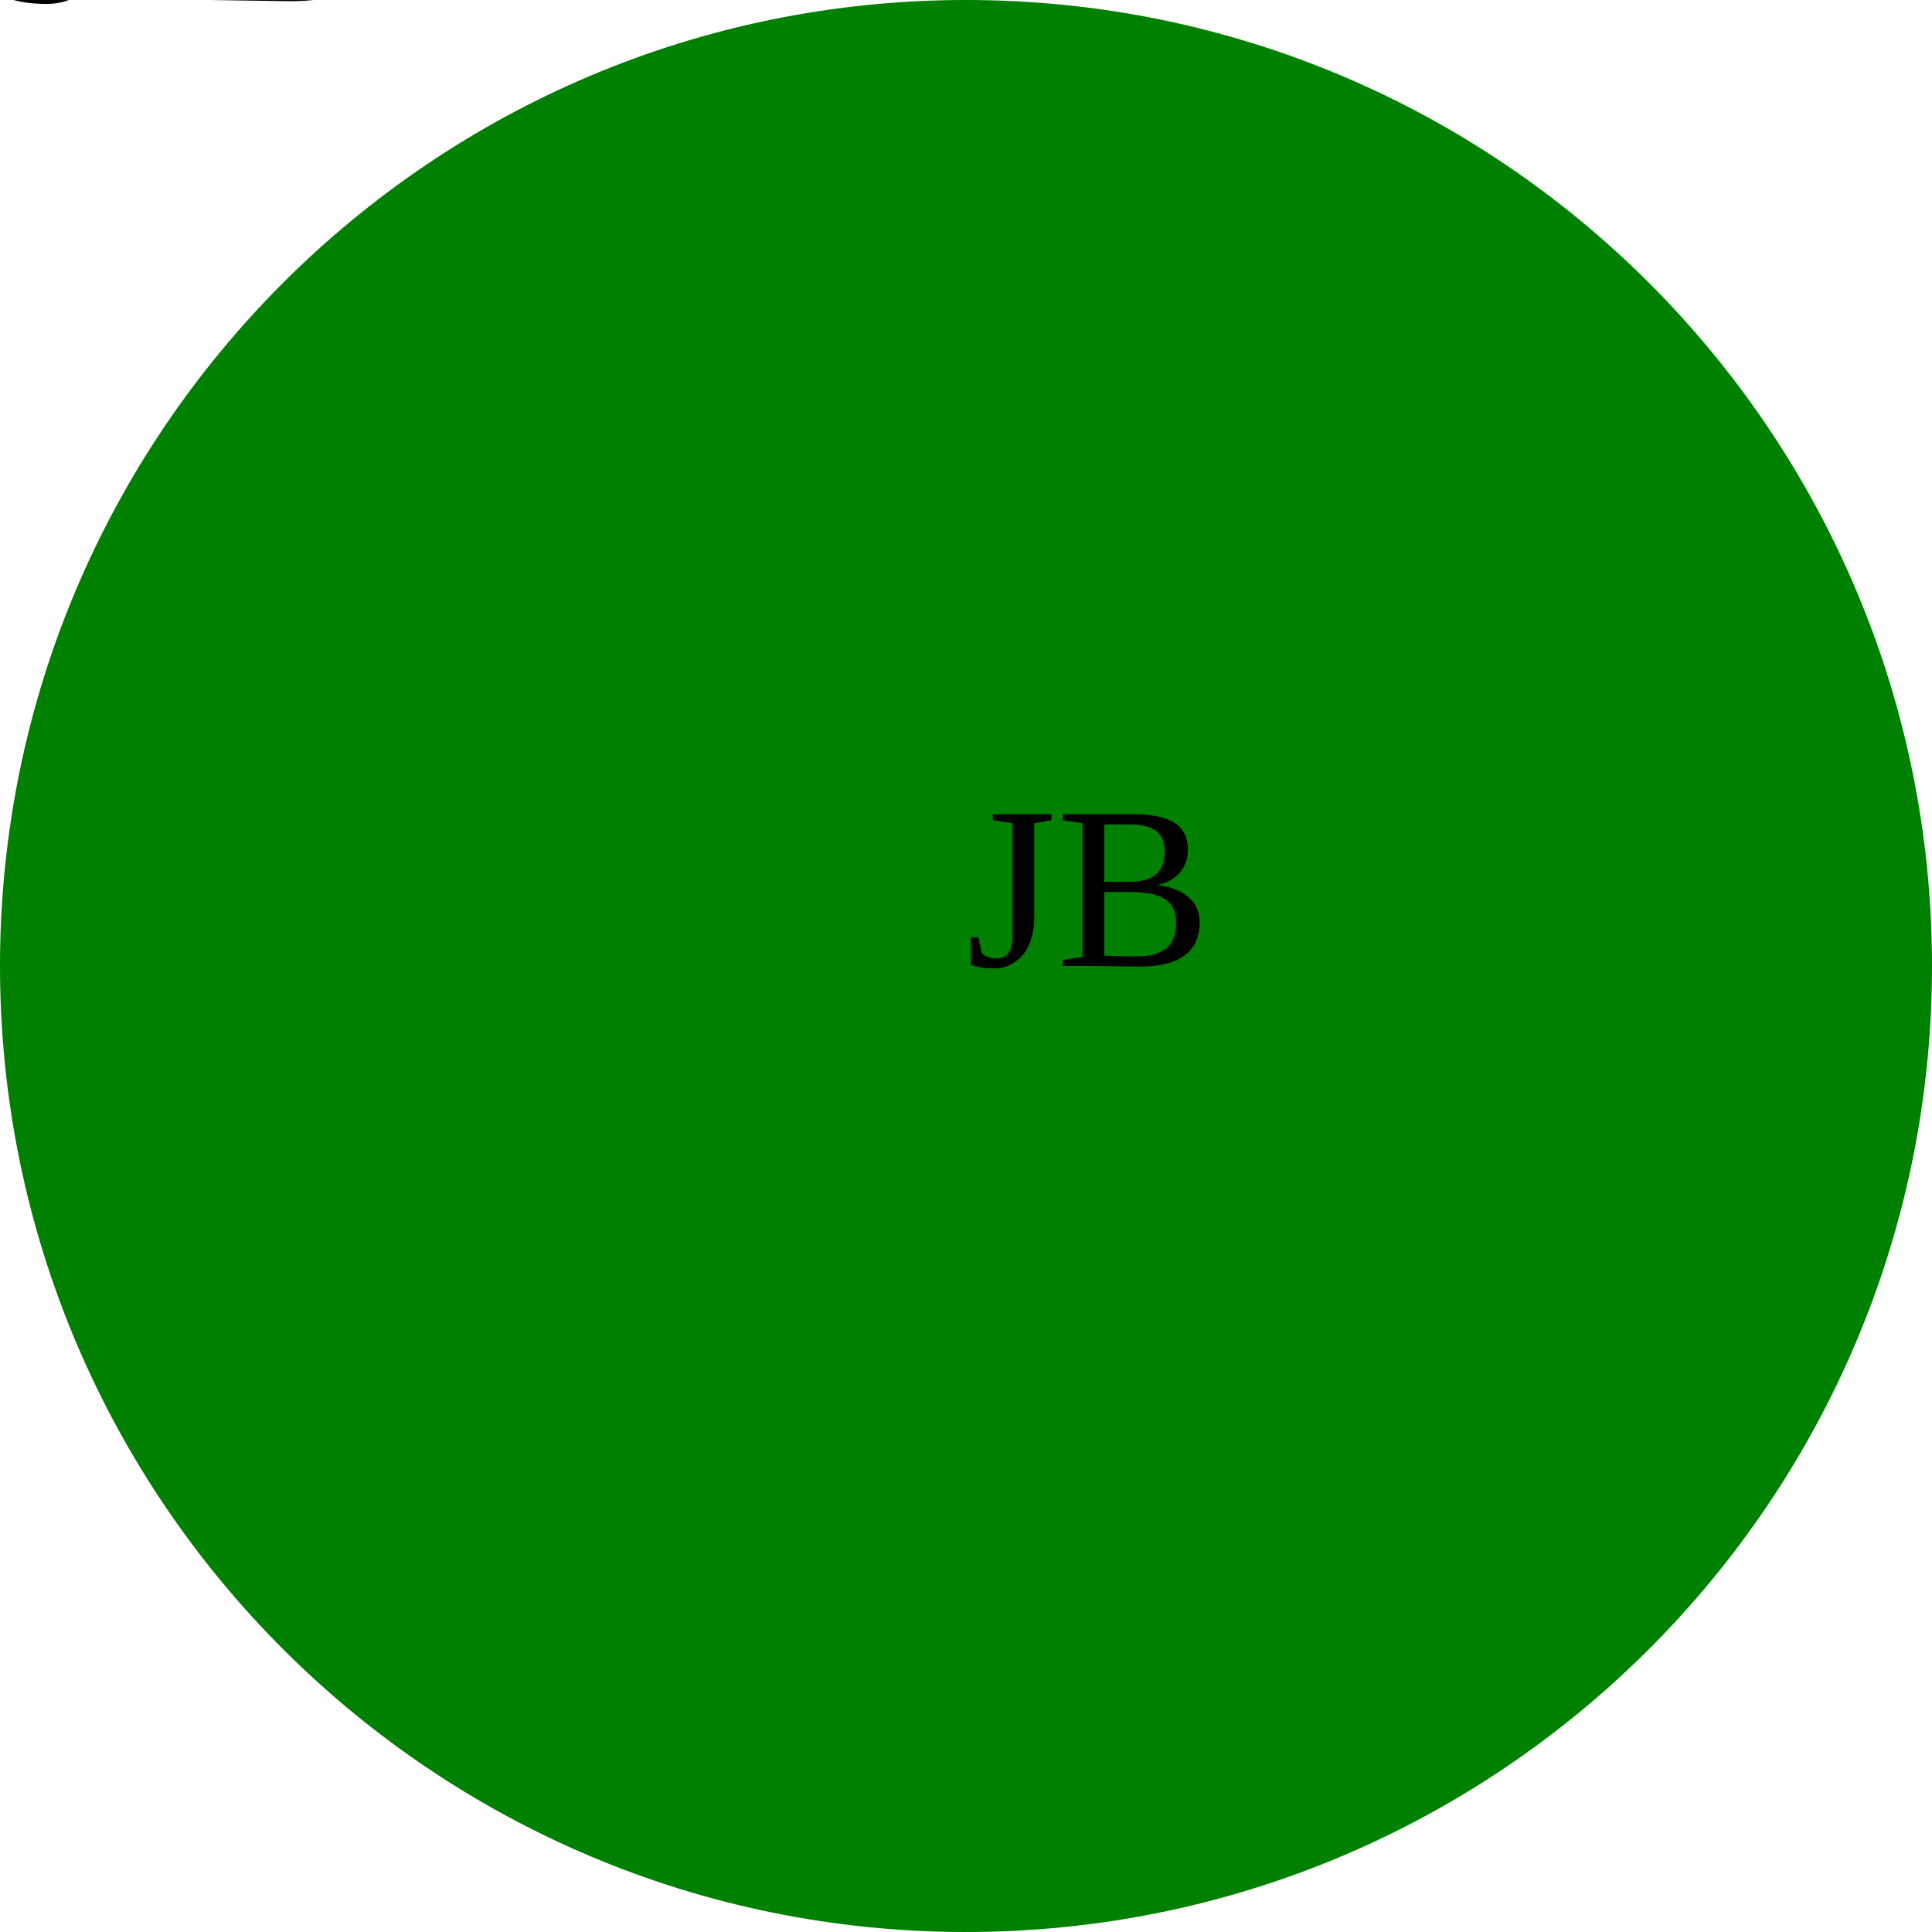
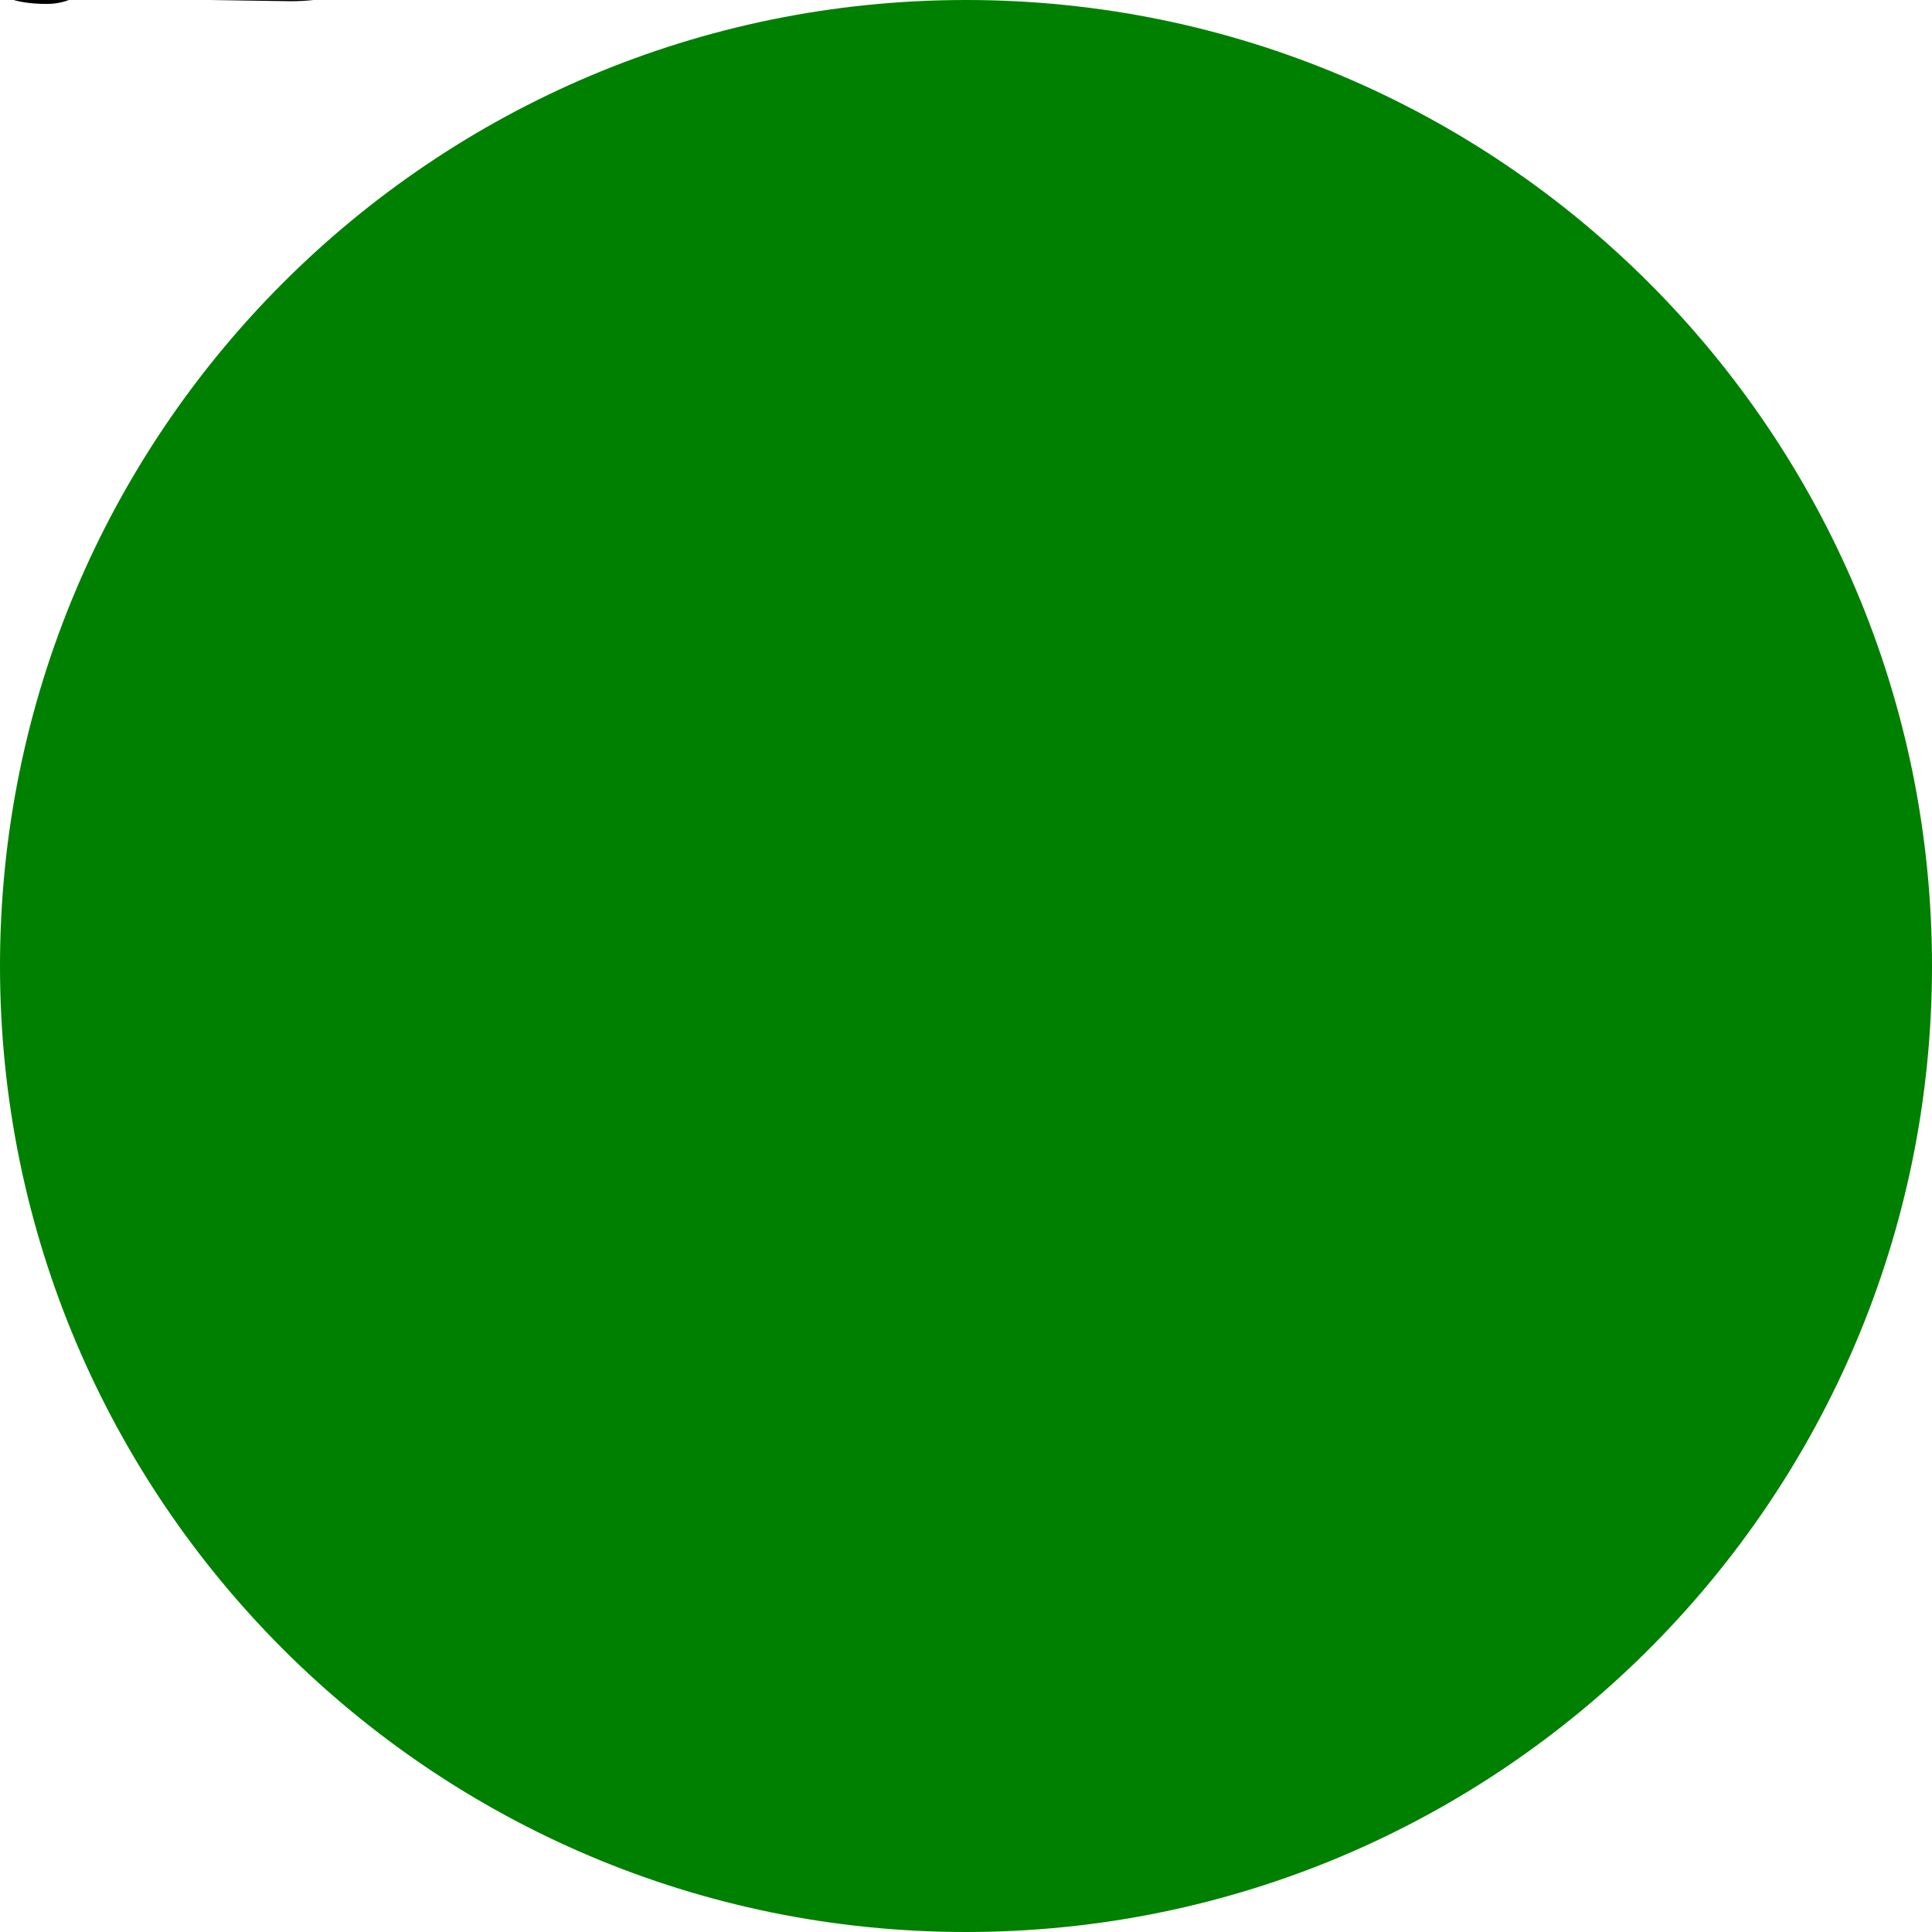
<svg viewBox="0 0 100 100">
  <svg>
    <circle cx="50" cy="50" r="50" style="fill:green;" />
    <text fill="black" style="font-size: 20px;">JB</text>
  </svg>
-   <text x="50%" y="50%" fill="black">JB</text>
+   <text x="100%" y="100%" fill="black">JB</text>
</svg>
